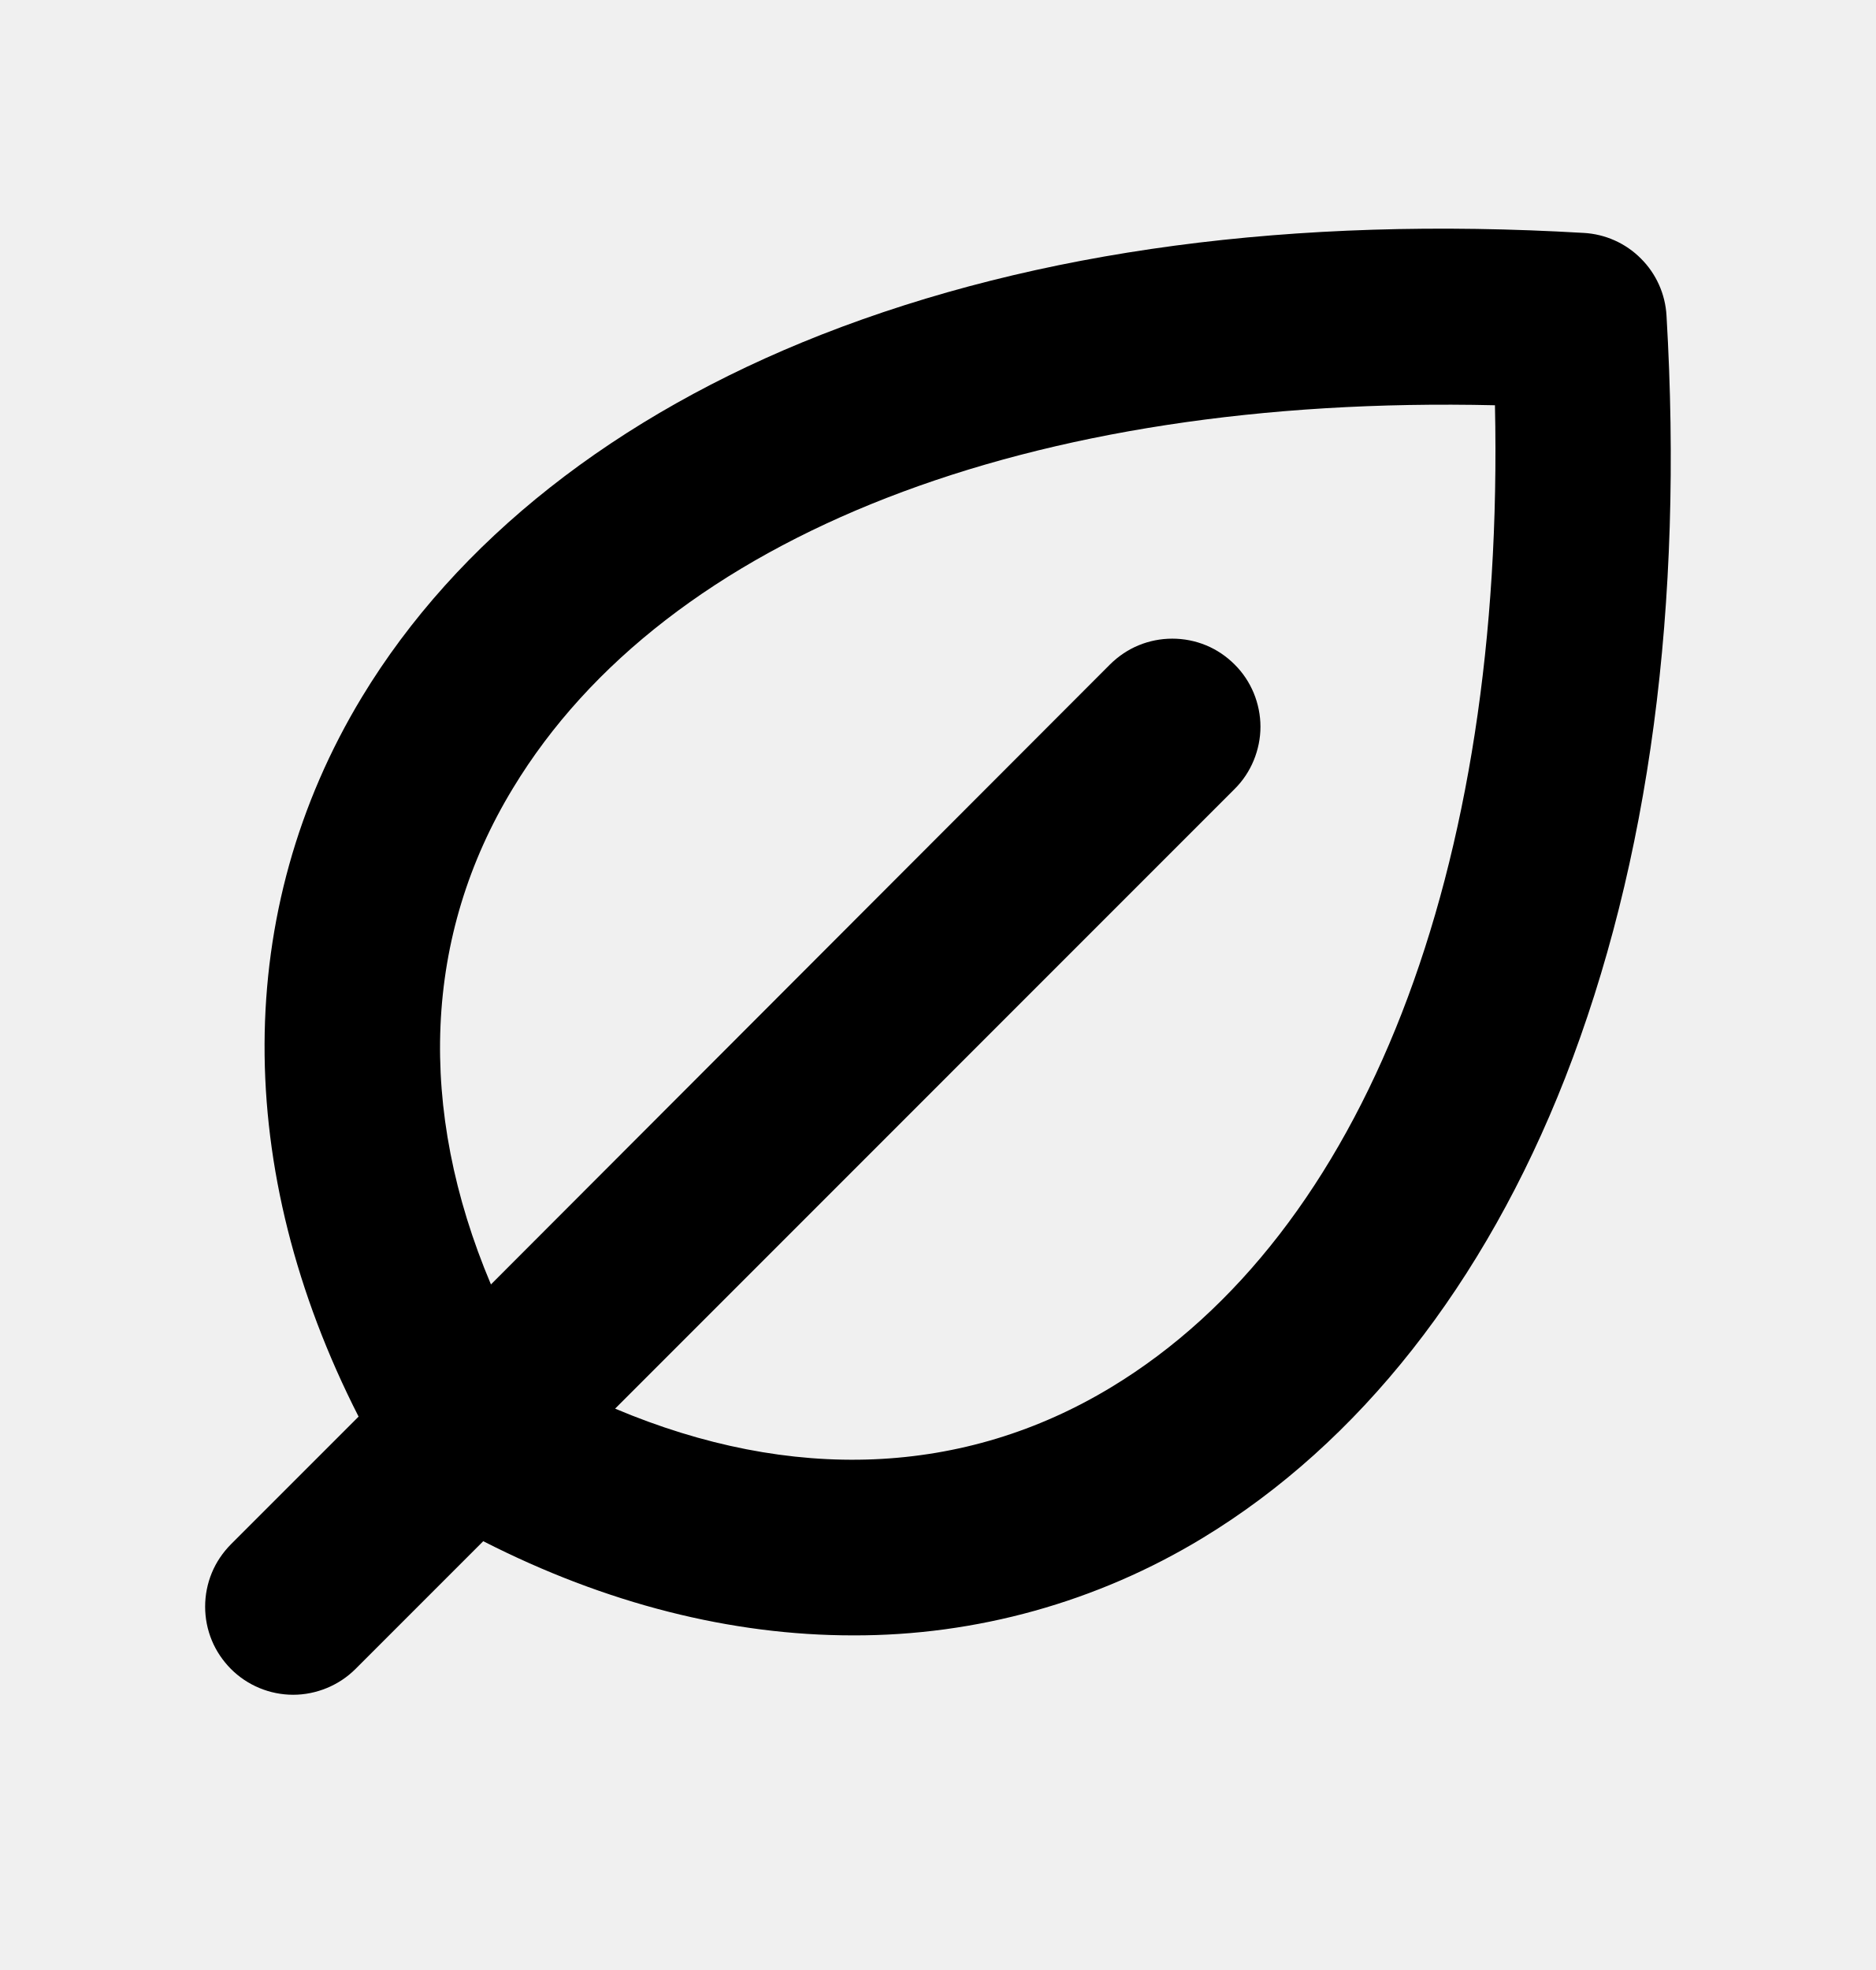
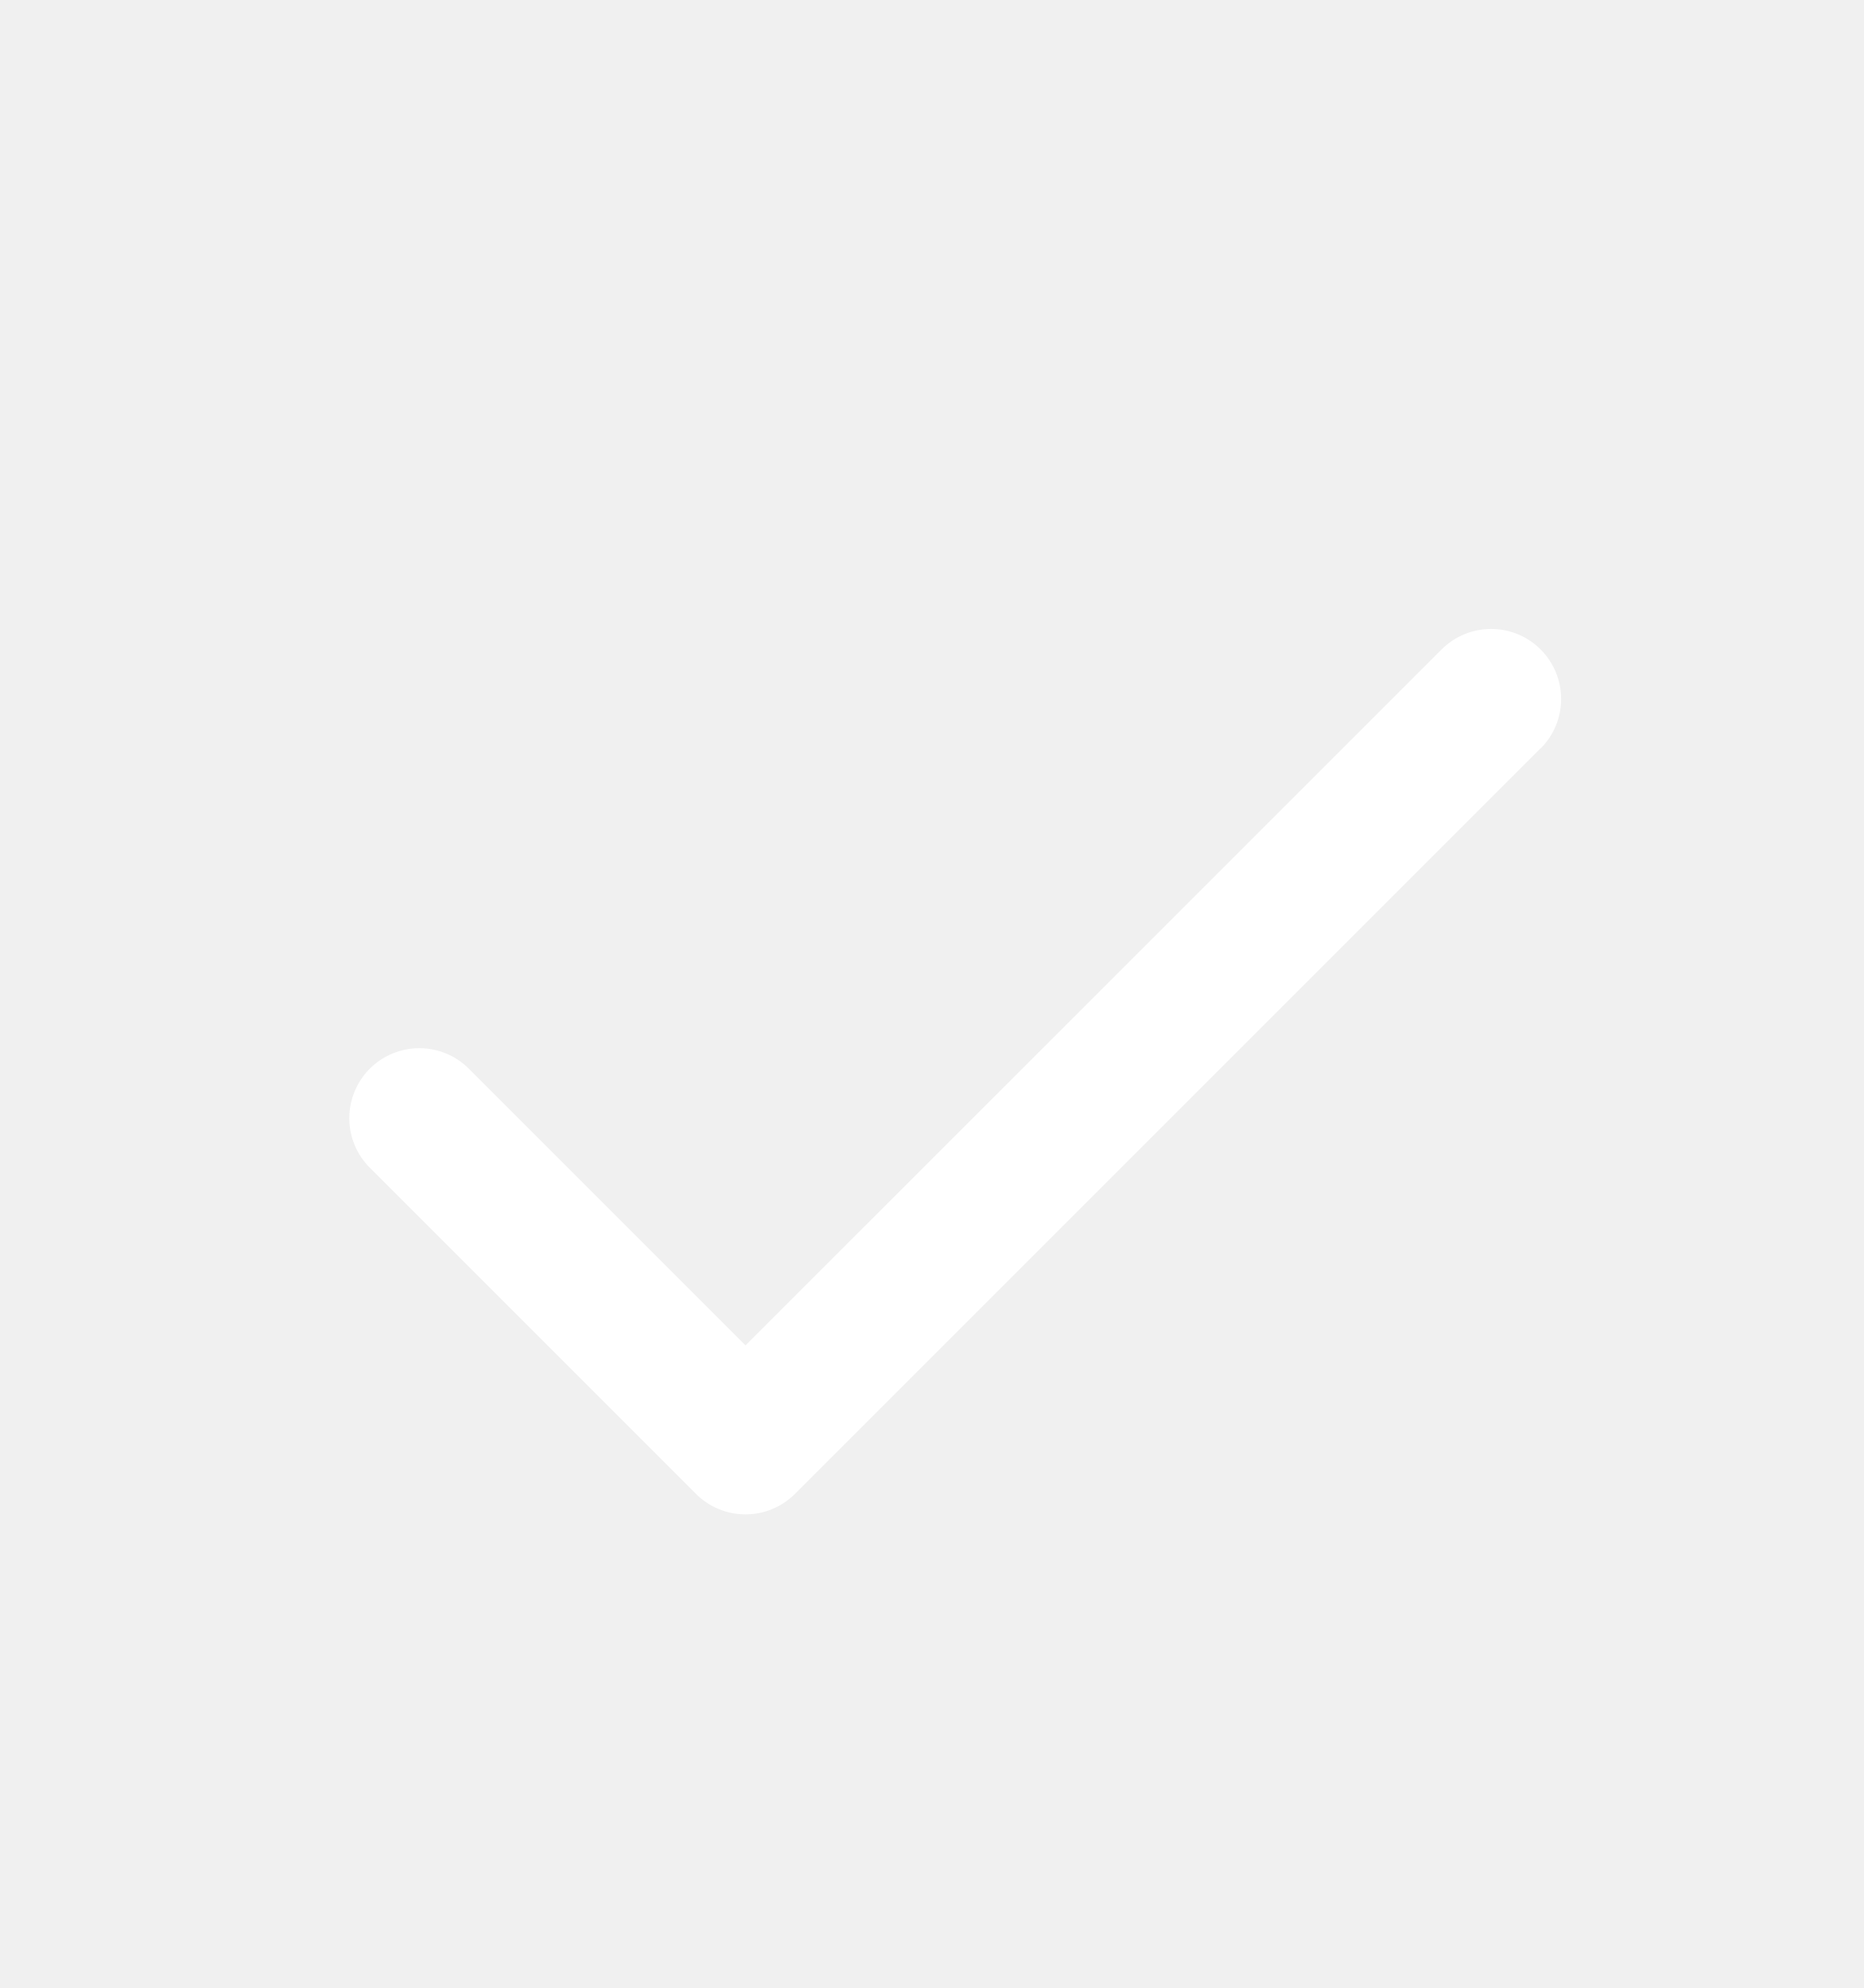
- <svg xmlns="http://www.w3.org/2000/svg" width="20" height="21" viewBox="0 0 20 21" fill="none">
-   <path d="M17.767 3.364C17.754 3.135 17.657 2.918 17.494 2.756C17.332 2.593 17.115 2.496 16.886 2.483C13.792 2.301 11.059 2.666 8.761 3.566C6.563 4.428 4.868 5.764 3.859 7.43C2.482 9.704 2.479 12.465 3.823 15.101L2.462 16.462C2.375 16.55 2.305 16.653 2.258 16.767C2.211 16.881 2.187 17.003 2.187 17.127C2.187 17.25 2.211 17.372 2.258 17.486C2.305 17.6 2.375 17.703 2.462 17.791C2.638 17.967 2.877 18.066 3.126 18.066C3.249 18.066 3.371 18.041 3.485 17.994C3.599 17.947 3.703 17.878 3.79 17.791L5.152 16.429C6.459 17.096 7.798 17.433 9.093 17.433C10.408 17.437 11.699 17.077 12.823 16.394C14.488 15.384 15.824 13.689 16.686 11.491C17.584 9.192 17.949 6.458 17.767 3.364ZM11.848 14.787C10.279 15.738 8.438 15.81 6.558 15.016L13.162 8.411C13.25 8.324 13.319 8.22 13.366 8.106C13.413 7.992 13.438 7.87 13.438 7.747C13.438 7.624 13.413 7.501 13.366 7.387C13.319 7.274 13.25 7.17 13.162 7.083C13.075 6.996 12.972 6.926 12.858 6.879C12.744 6.832 12.622 6.808 12.498 6.808C12.375 6.808 12.253 6.832 12.139 6.879C12.025 6.926 11.922 6.996 11.834 7.083L5.234 13.692C4.442 11.817 4.514 9.971 5.469 8.402C7.102 5.704 10.98 4.205 15.938 4.32C16.045 9.276 14.546 13.154 11.848 14.787Z" fill="black" />
+ <svg xmlns="http://www.w3.org/2000/svg" width="15" height="16" viewBox="0 0 15 16" fill="none">
+   <path d="M12.398 6.023L6.398 12.023C6.346 12.075 6.284 12.117 6.215 12.145C6.147 12.174 6.074 12.188 6 12.188C5.925 12.188 5.852 12.174 5.784 12.145C5.715 12.117 5.653 12.075 5.601 12.023L2.976 9.398C2.924 9.346 2.882 9.284 2.854 9.215C2.826 9.147 2.811 9.074 2.811 9C2.811 8.926 2.826 8.852 2.854 8.784C2.882 8.716 2.924 8.653 2.976 8.601C3.028 8.549 3.091 8.507 3.159 8.479C3.227 8.451 3.301 8.436 3.375 8.436C3.449 8.436 3.522 8.451 3.59 8.479C3.659 8.507 3.721 8.549 3.773 8.601L6 10.828L11.602 5.227C11.708 5.121 11.851 5.062 12.001 5.062C12.15 5.062 12.293 5.121 12.399 5.227C12.505 5.333 12.564 5.476 12.564 5.625C12.564 5.775 12.505 5.918 12.399 6.024L12.398 6.023Z" fill="white" />
</svg>
